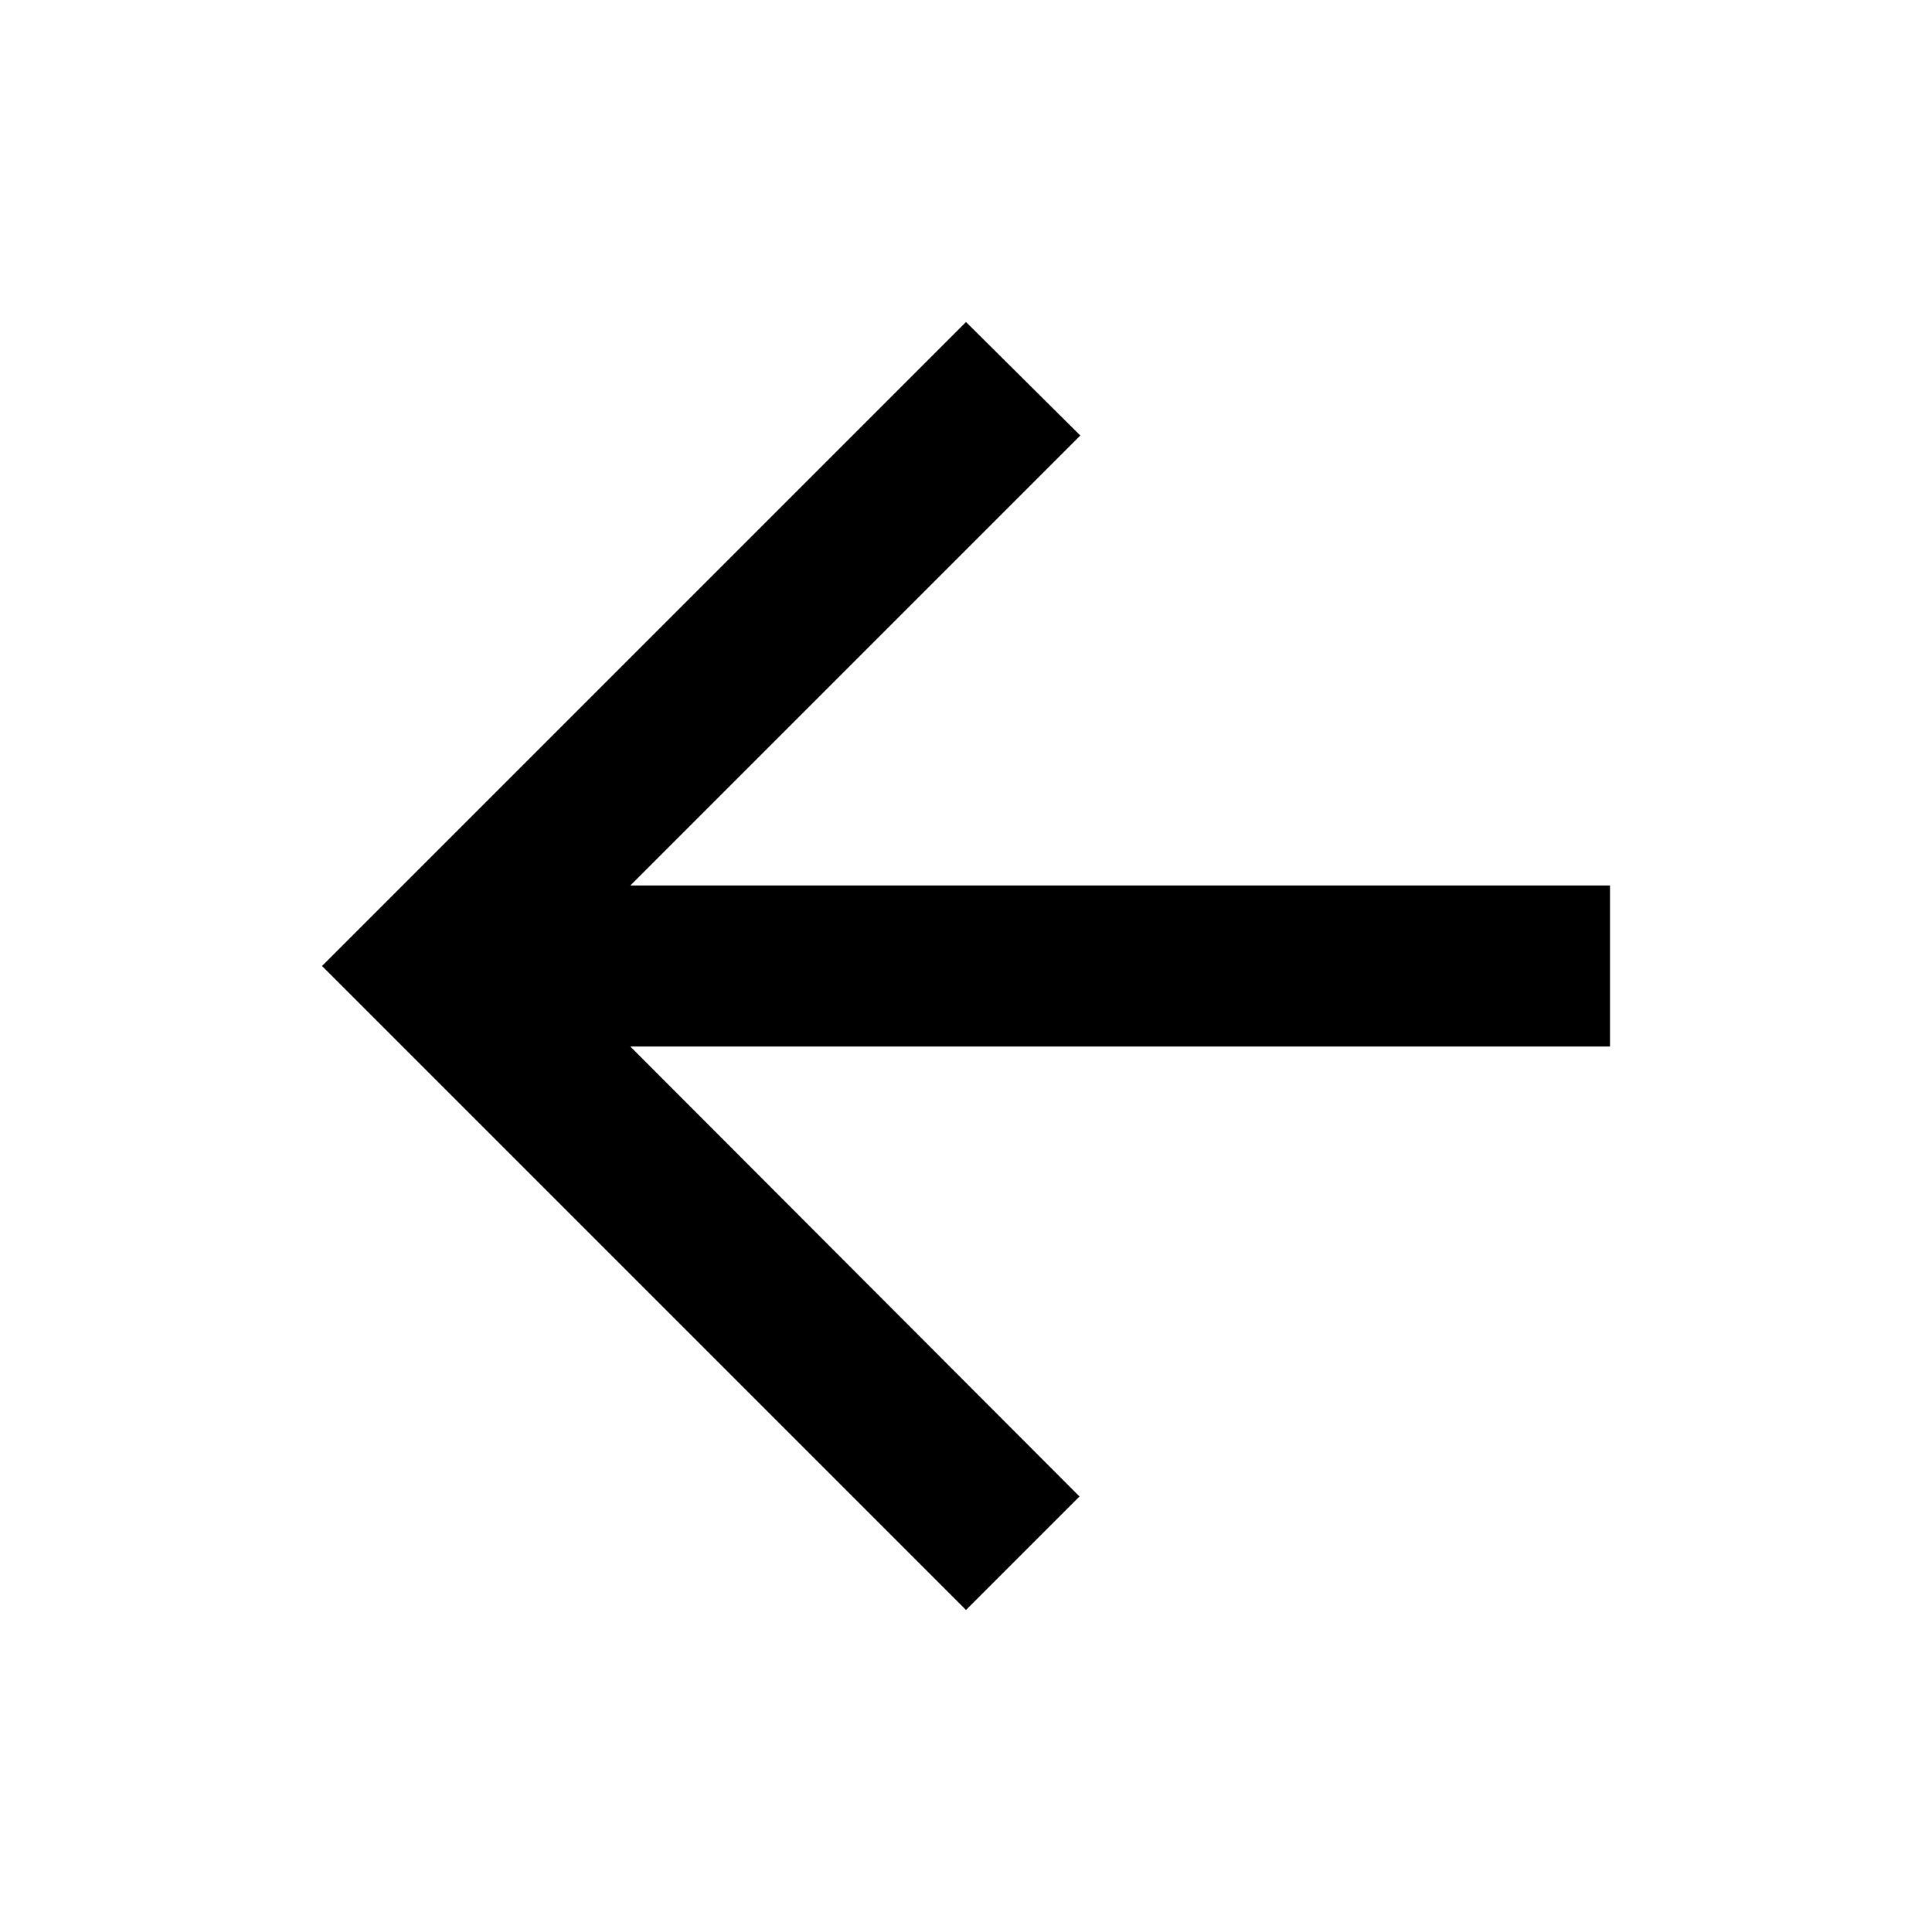
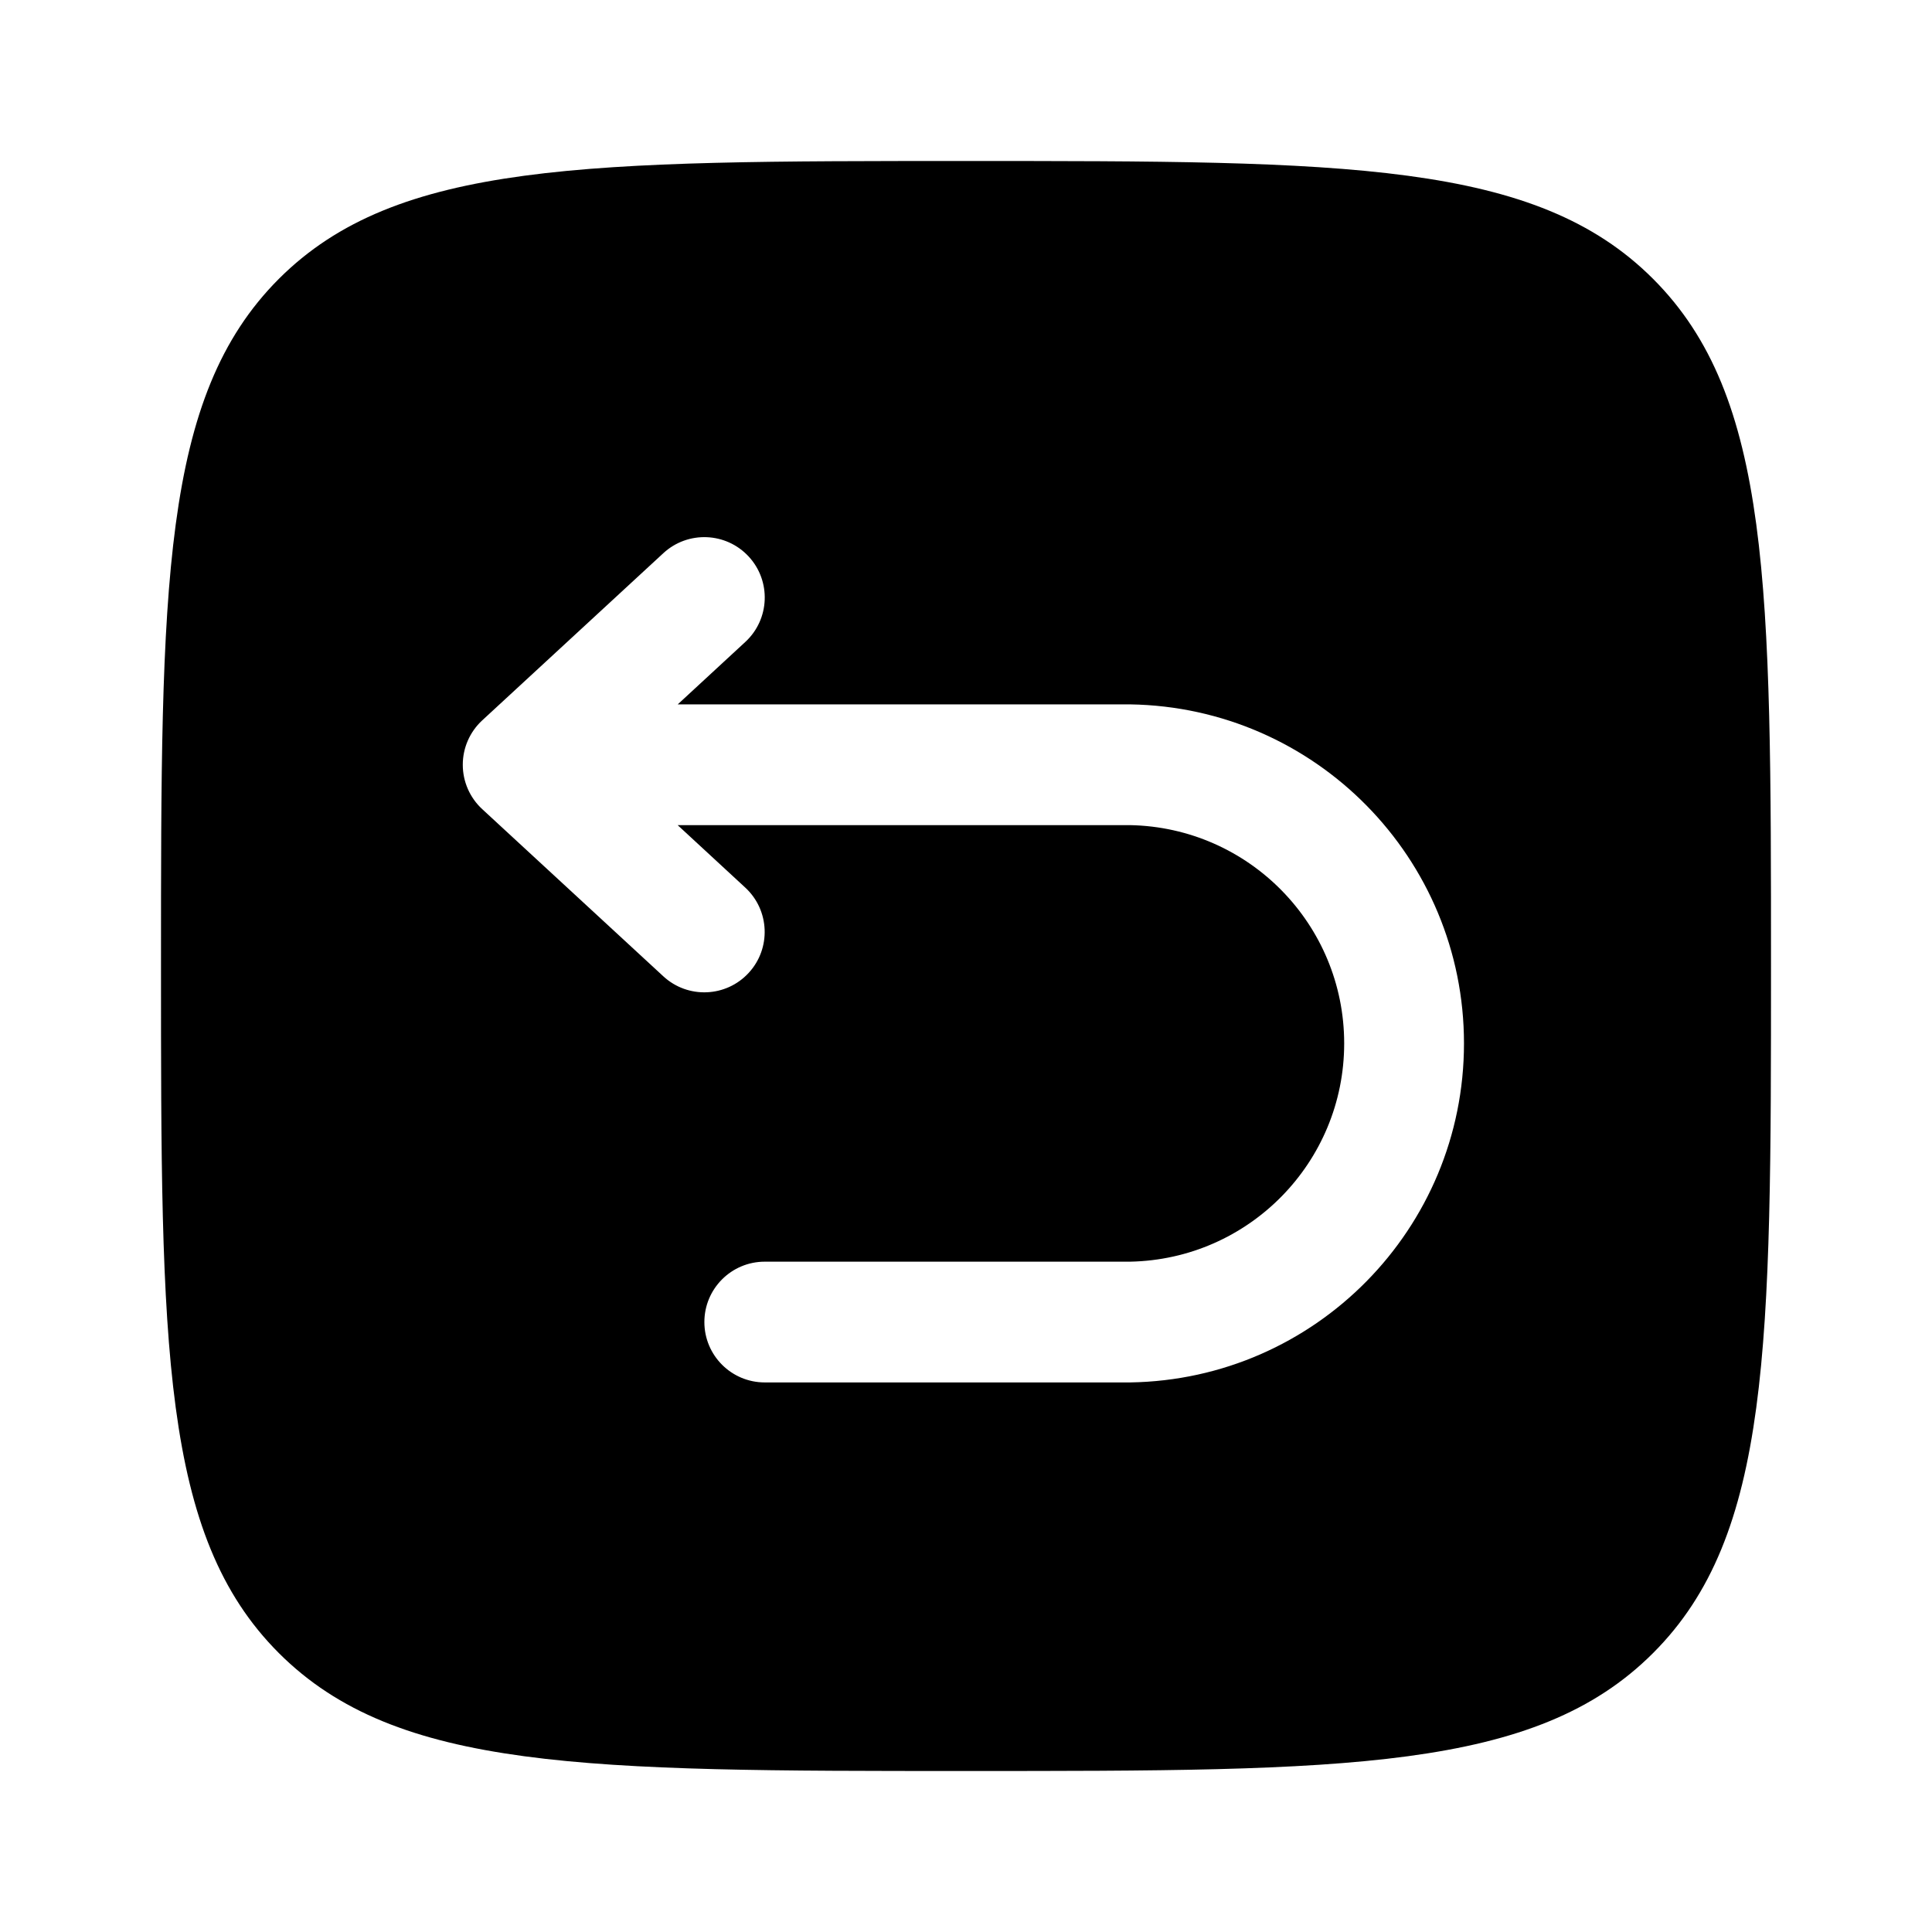
- <svg xmlns="http://www.w3.org/2000/svg" width="24" height="24" viewBox="0 0 24 24" fill="none">
-   <path d="M20 11H7.83L13.42 5.41L12 4L4 12L12 20L13.41 18.59L7.83 13H20V11Z" fill="currentColor" />
+ <svg xmlns="http://www.w3.org/2000/svg" width="128" height="128" viewBox="0 0 24 24">
+   <path fill="currentColor" fill-rule="evenodd" d="M3.464 3.464C2 4.93 2 7.286 2 12s0 7.071 1.464 8.535C4.93 22 7.286 22 12 22s7.071 0 8.535-1.465C22 19.072 22 16.716 22 12s0-7.071-1.465-8.536C19.072 2 16.714 2 12 2S4.929 2 3.464 3.464m5.795 4.51A.75.75 0 1 0 8.24 6.872L5.99 8.949a.75.75 0 0 0 0 1.102l2.25 2.077a.75.75 0 1 0 1.018-1.102l-.84-.776h5.62a2.712 2.712 0 0 1 0 5.423H9.5a.75.75 0 1 0 0 1.5h4.539a4.212 4.212 0 0 0 0-8.423h-5.62z" clip-rule="evenodd" />
</svg>
